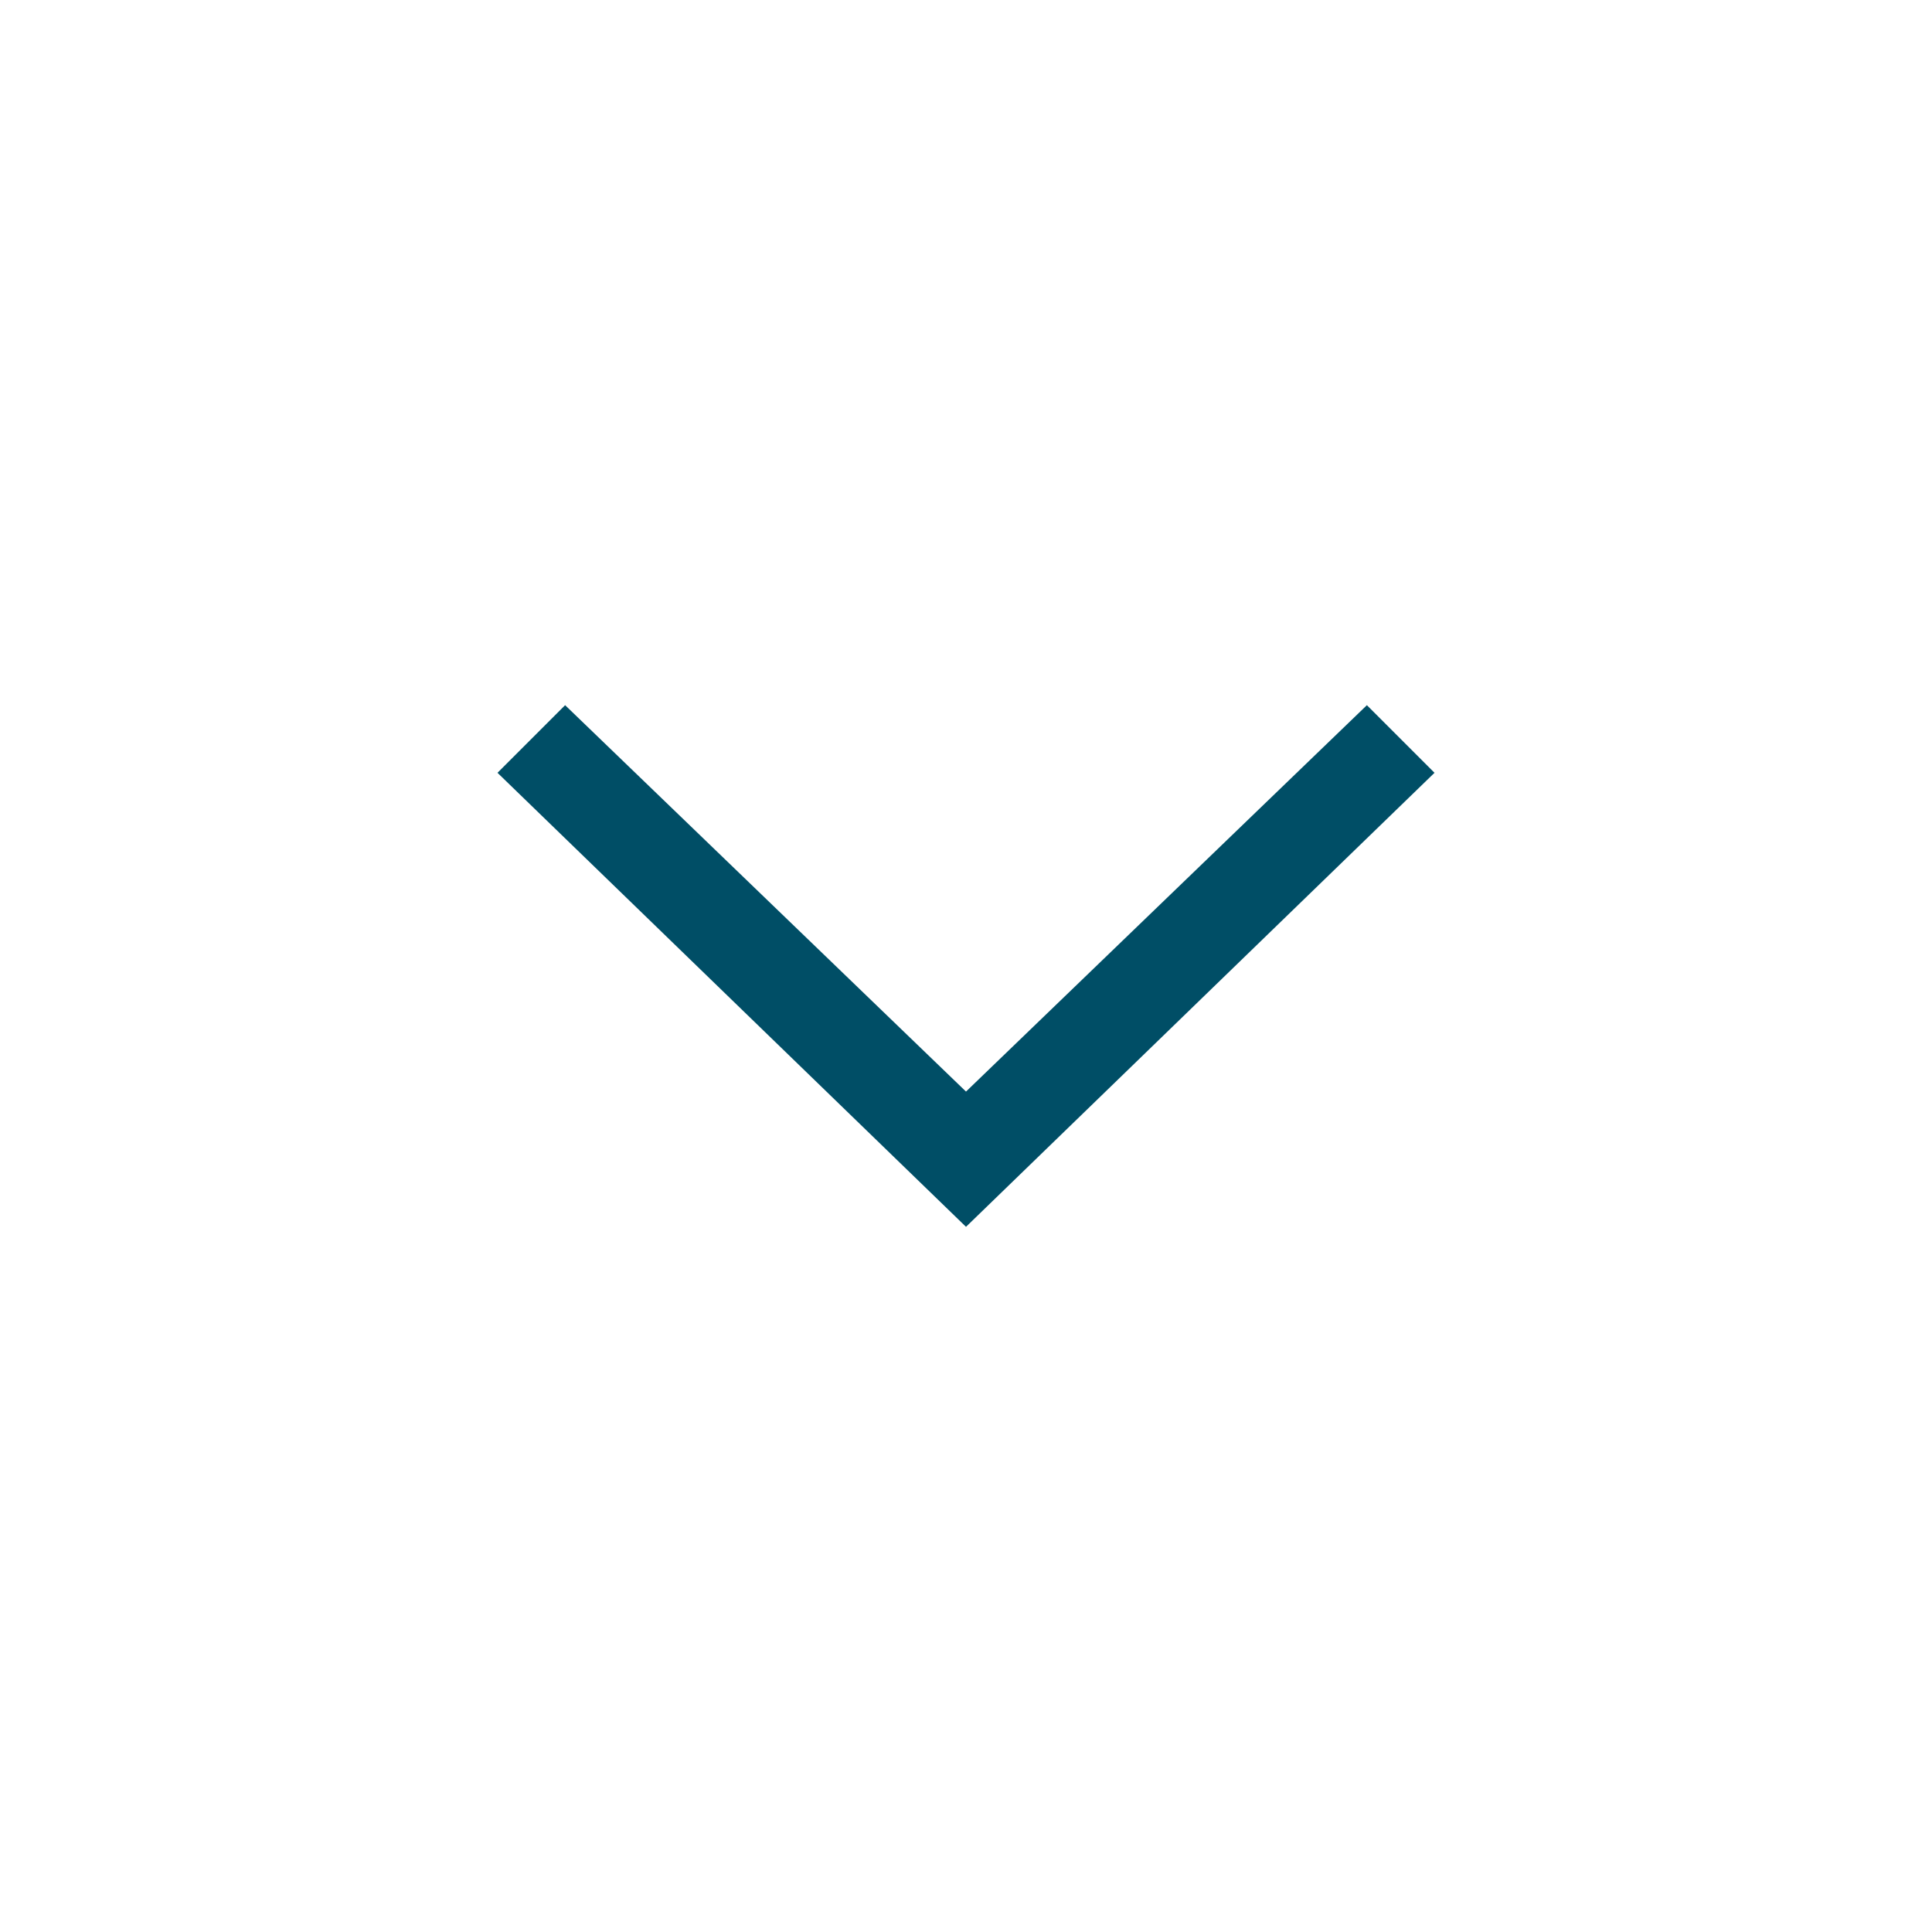
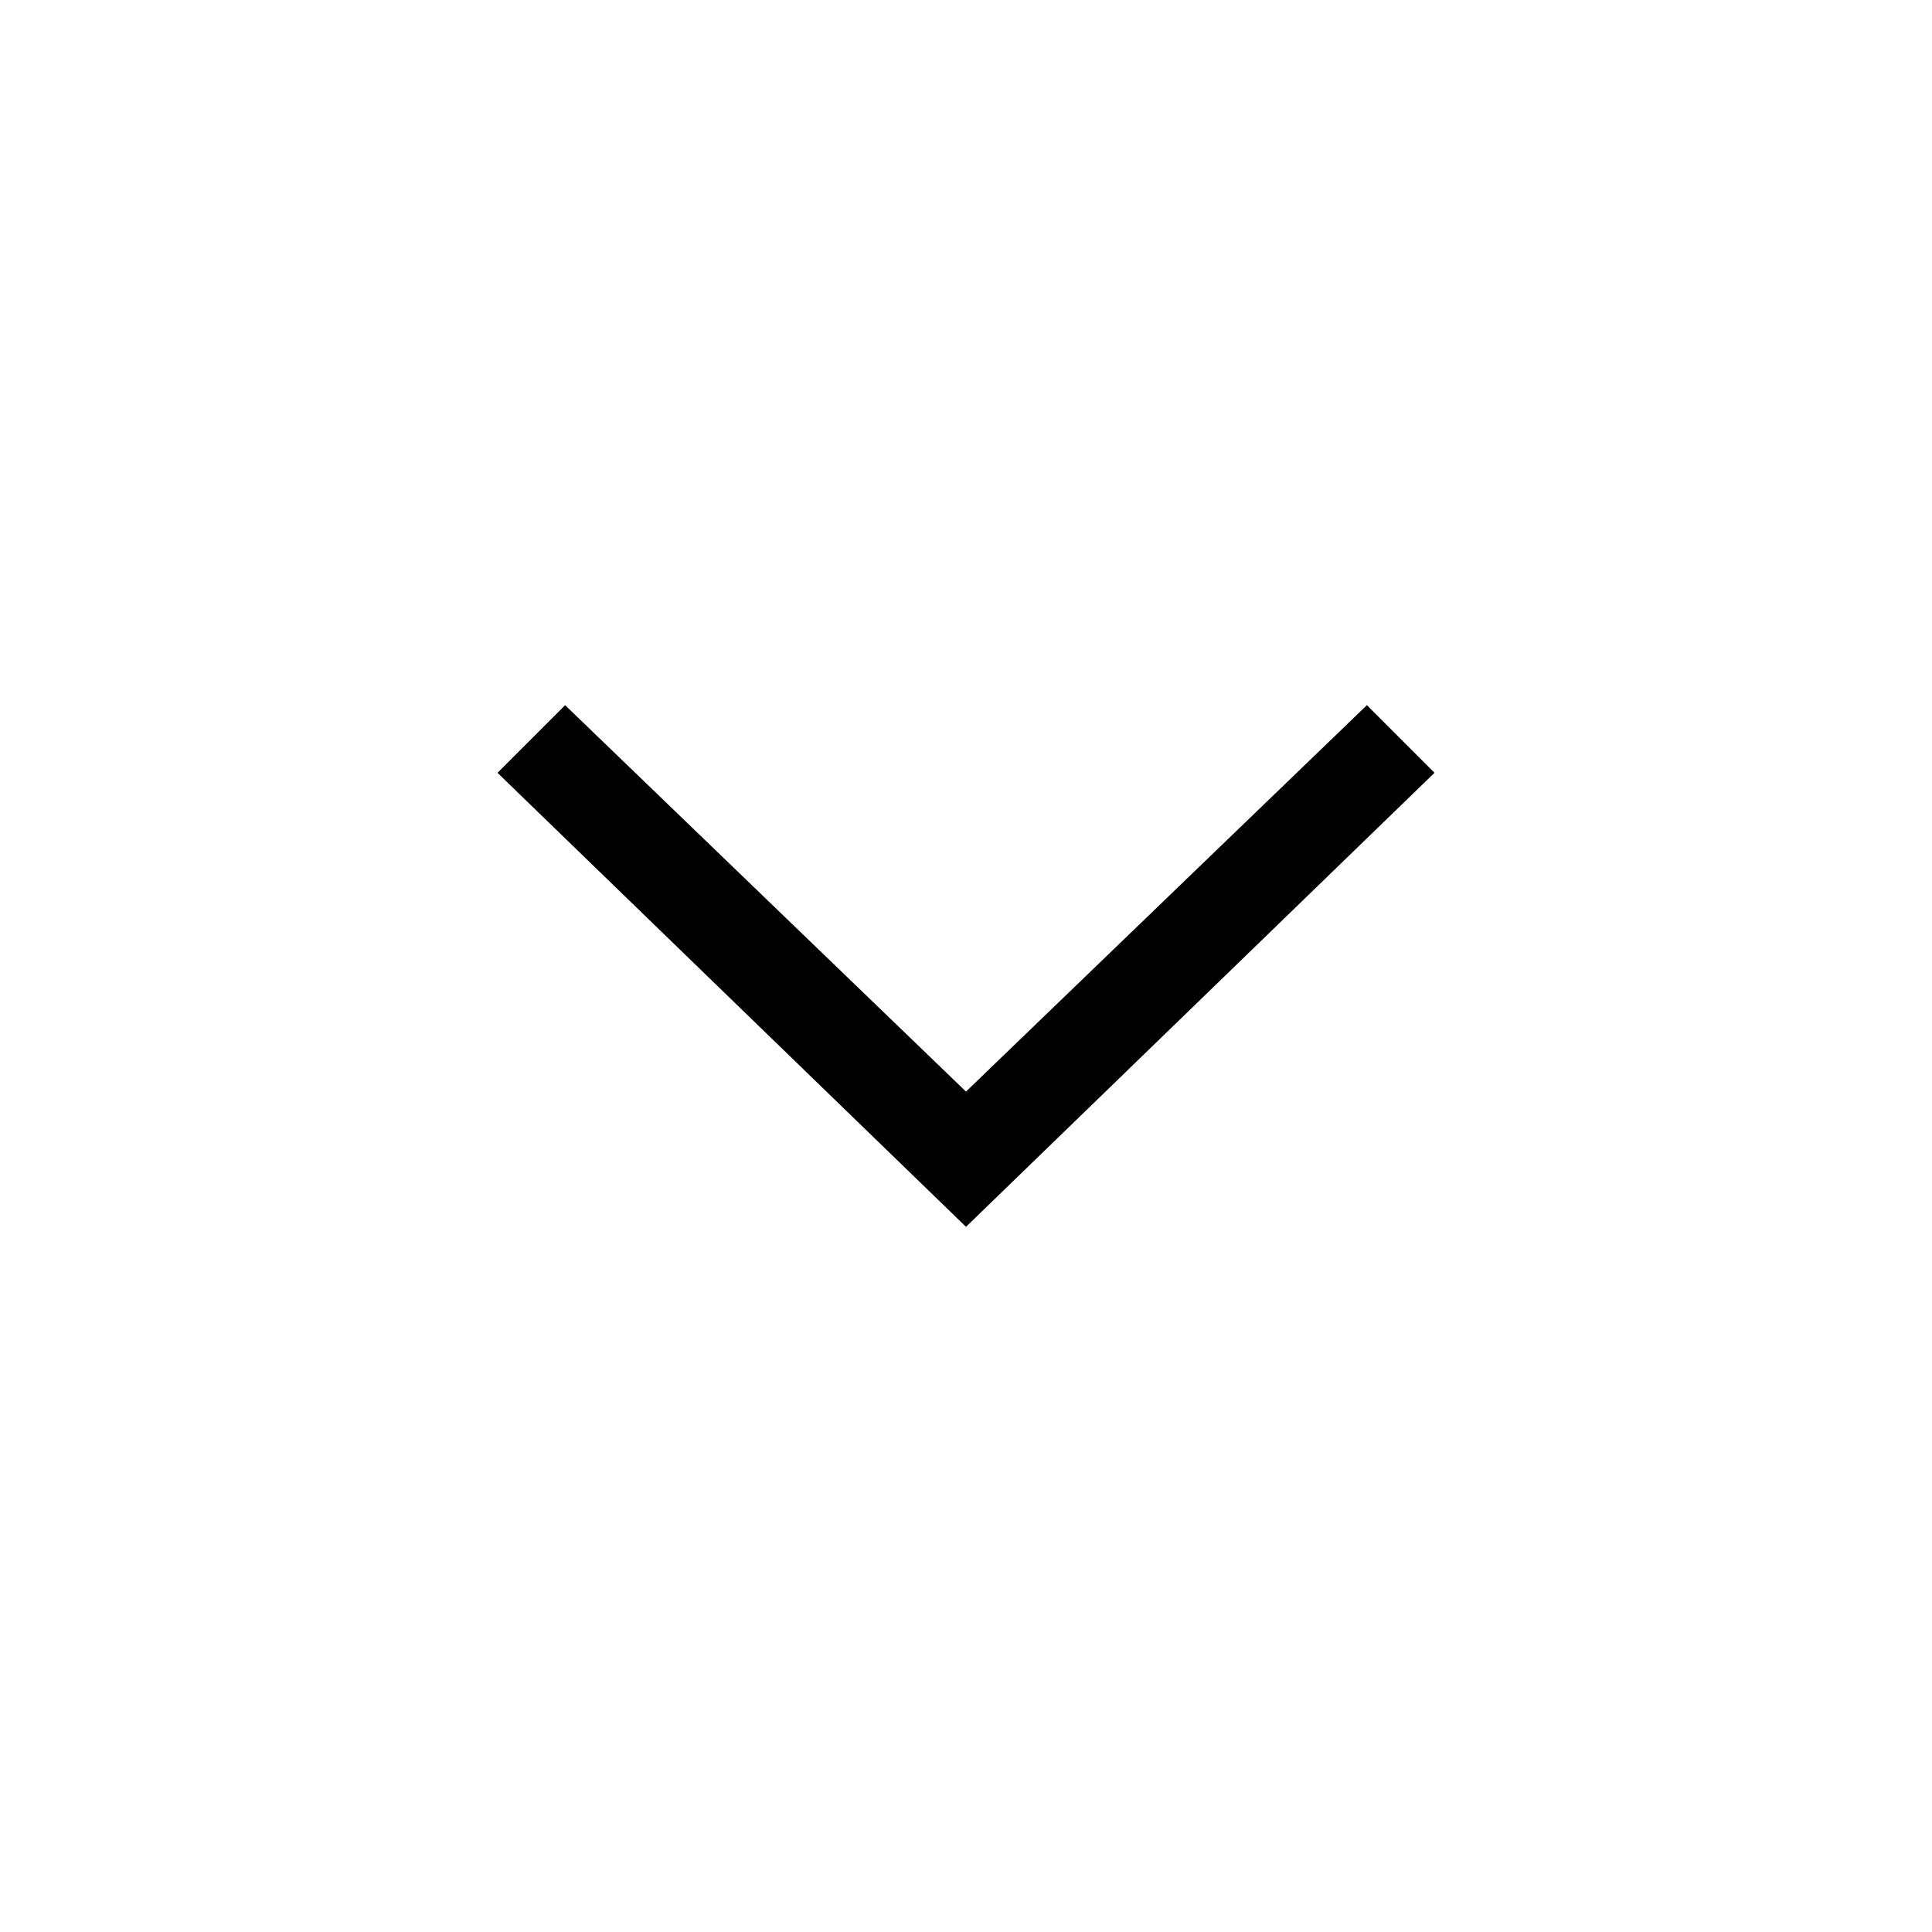
<svg xmlns="http://www.w3.org/2000/svg" version="1.1" id="Layer_1" x="0px" y="0px" viewBox="0 0 40 40" enable-background="new 0 0 40 40" xml:space="preserve">
  <rect x="0" fill="#FFFFFF" width="40" height="40" />
  <g>
    <polyline fill="#FFFFFF" points="29,15.3 20,24 11,15.3  " />
-     <polygon fill="#004E66" points="20,25.4 10.3,16 11.7,14.6 20,22.6 28.3,14.6 29.7,16  " />
+     <polygon fill="@colorDarkBlue" points="20,25.4 10.3,16 11.7,14.6 20,22.6 28.3,14.6 29.7,16  " />
  </g>
</svg>
